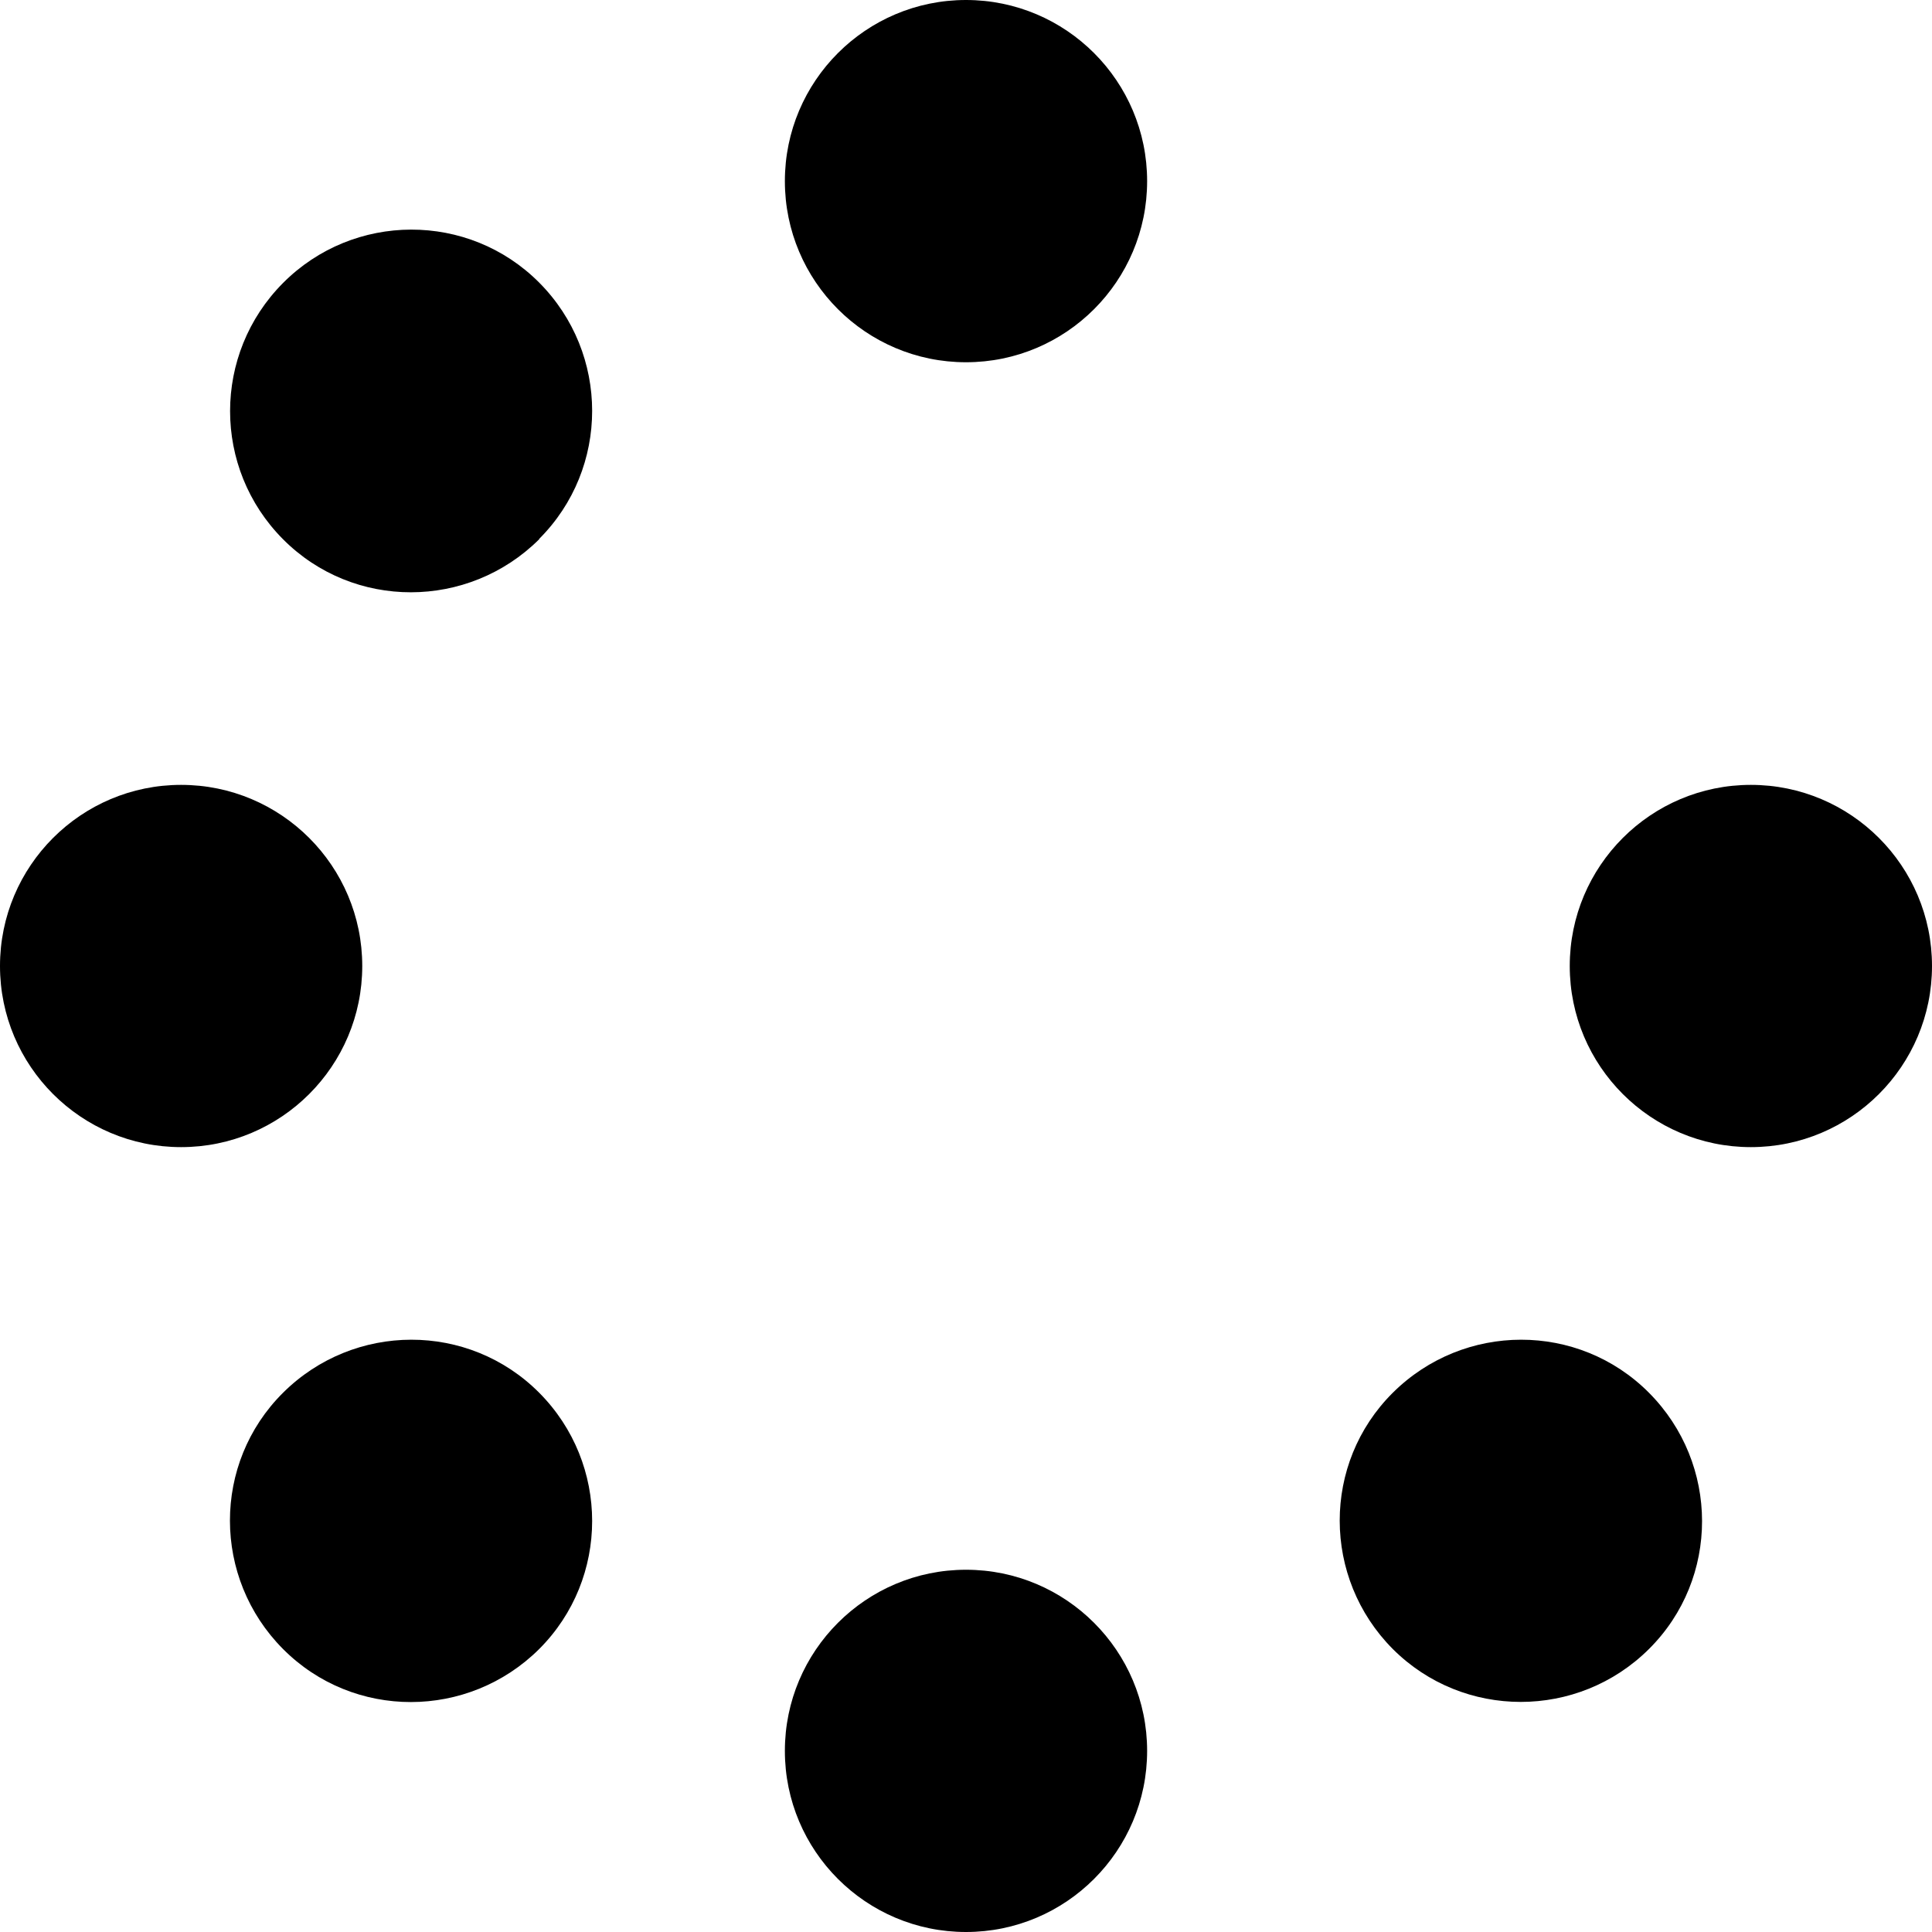
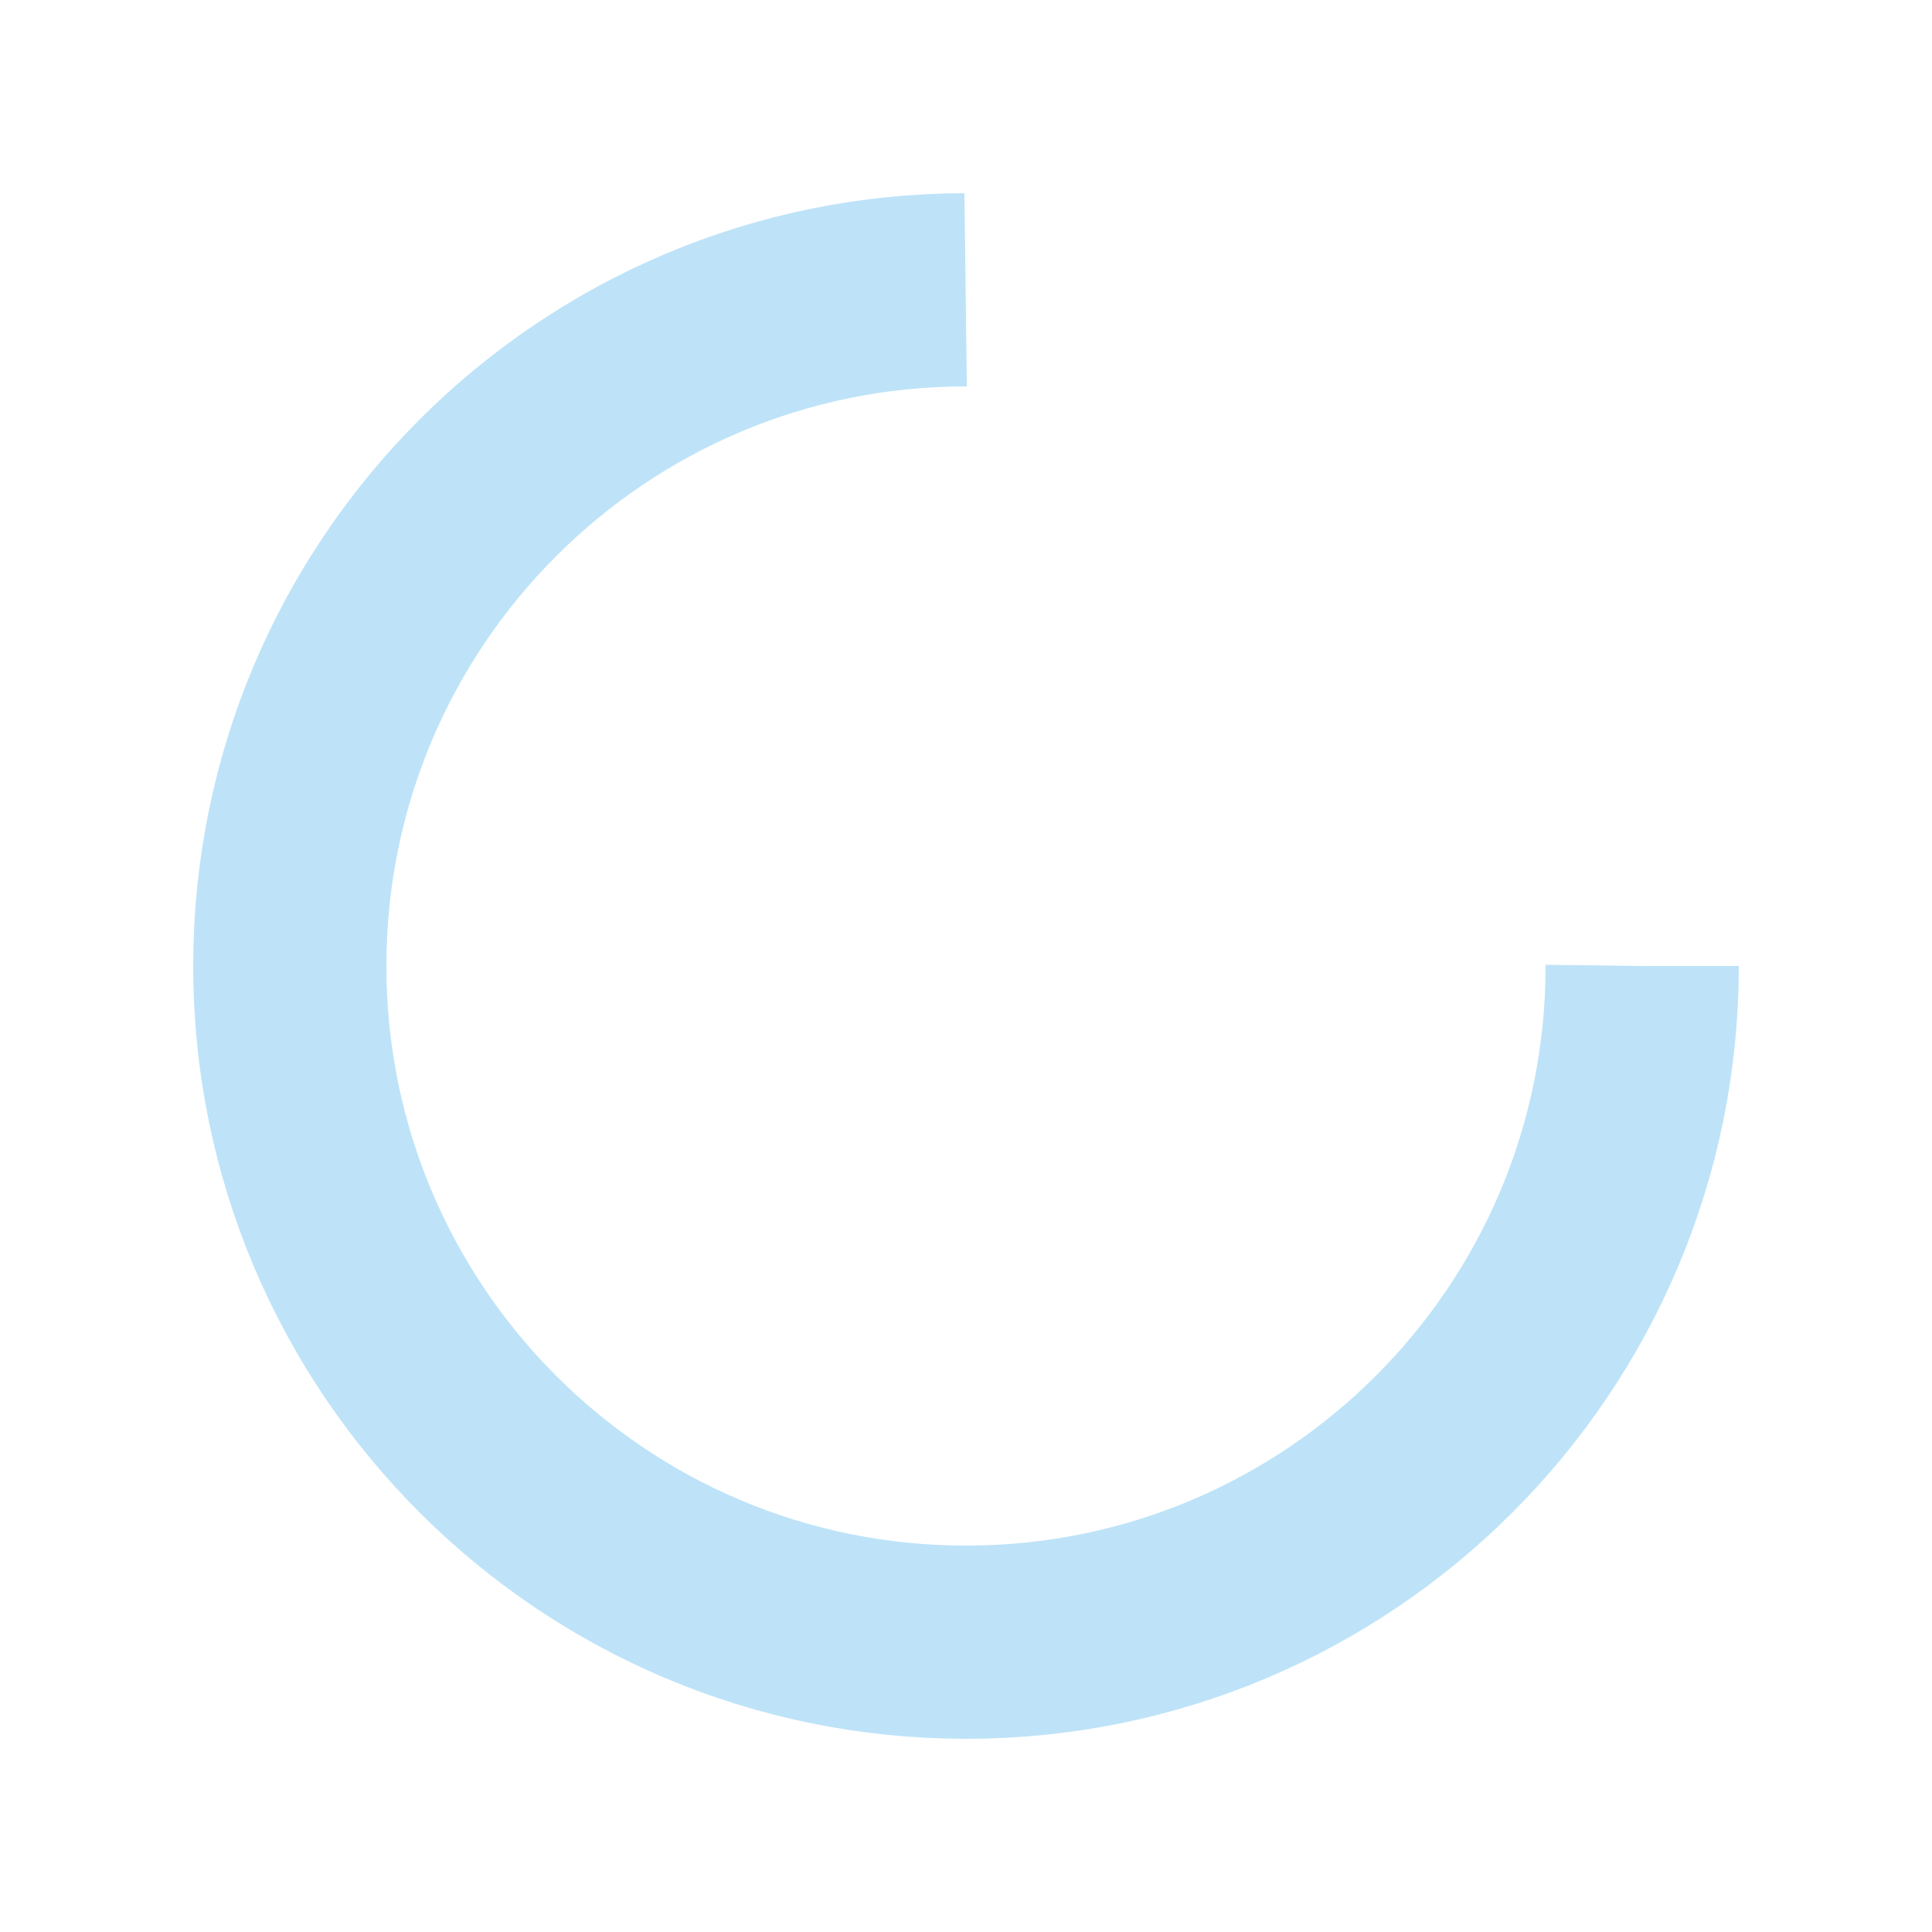
- <svg xmlns="http://www.w3.org/2000/svg" viewBox="0 0 512 512">
-   <path d="M304 48c0-26.5-21.5-48-48-48s-48 21.5-48 48s21.5 48 48 48s48-21.5 48-48zm0 416c0-26.5-21.5-48-48-48s-48 21.5-48 48s21.5 48 48 48s48-21.5 48-48zM48 304c26.5 0 48-21.5 48-48s-21.5-48-48-48s-48 21.5-48 48s21.5 48 48 48zm464-48c0-26.5-21.5-48-48-48s-48 21.5-48 48s21.5 48 48 48s48-21.5 48-48zM142.9 437c18.7-18.7 18.7-49.1 0-67.9s-49.1-18.7-67.9 0s-18.7 49.1 0 67.9s49.1 18.7 67.9 0zm0-294.2c18.7-18.7 18.7-49.1 0-67.9S93.7 56.2 75 75s-18.7 49.1 0 67.9s49.1 18.7 67.9 0zM369.1 437c18.7 18.7 49.1 18.7 67.9 0s18.7-49.1 0-67.9s-49.1-18.7-67.9 0s-18.7 49.1 0 67.9z" />
+ <svg xmlns="http://www.w3.org/2000/svg" style="margin: auto; background: none; display: block; shape-rendering: auto;" width="200px" height="200px" viewBox="0 0 100 100" preserveAspectRatio="xMidYMid">
+   <circle cx="50" cy="50" fill="none" stroke="#bee3f8" stroke-width="10" r="35" stroke-dasharray="164.934 56.978">
+     <animateTransform attributeName="transform" type="rotate" repeatCount="indefinite" dur="1s" values="0 50 50;360 50 50" keyTimes="0;1" />
+   </circle>
</svg>
